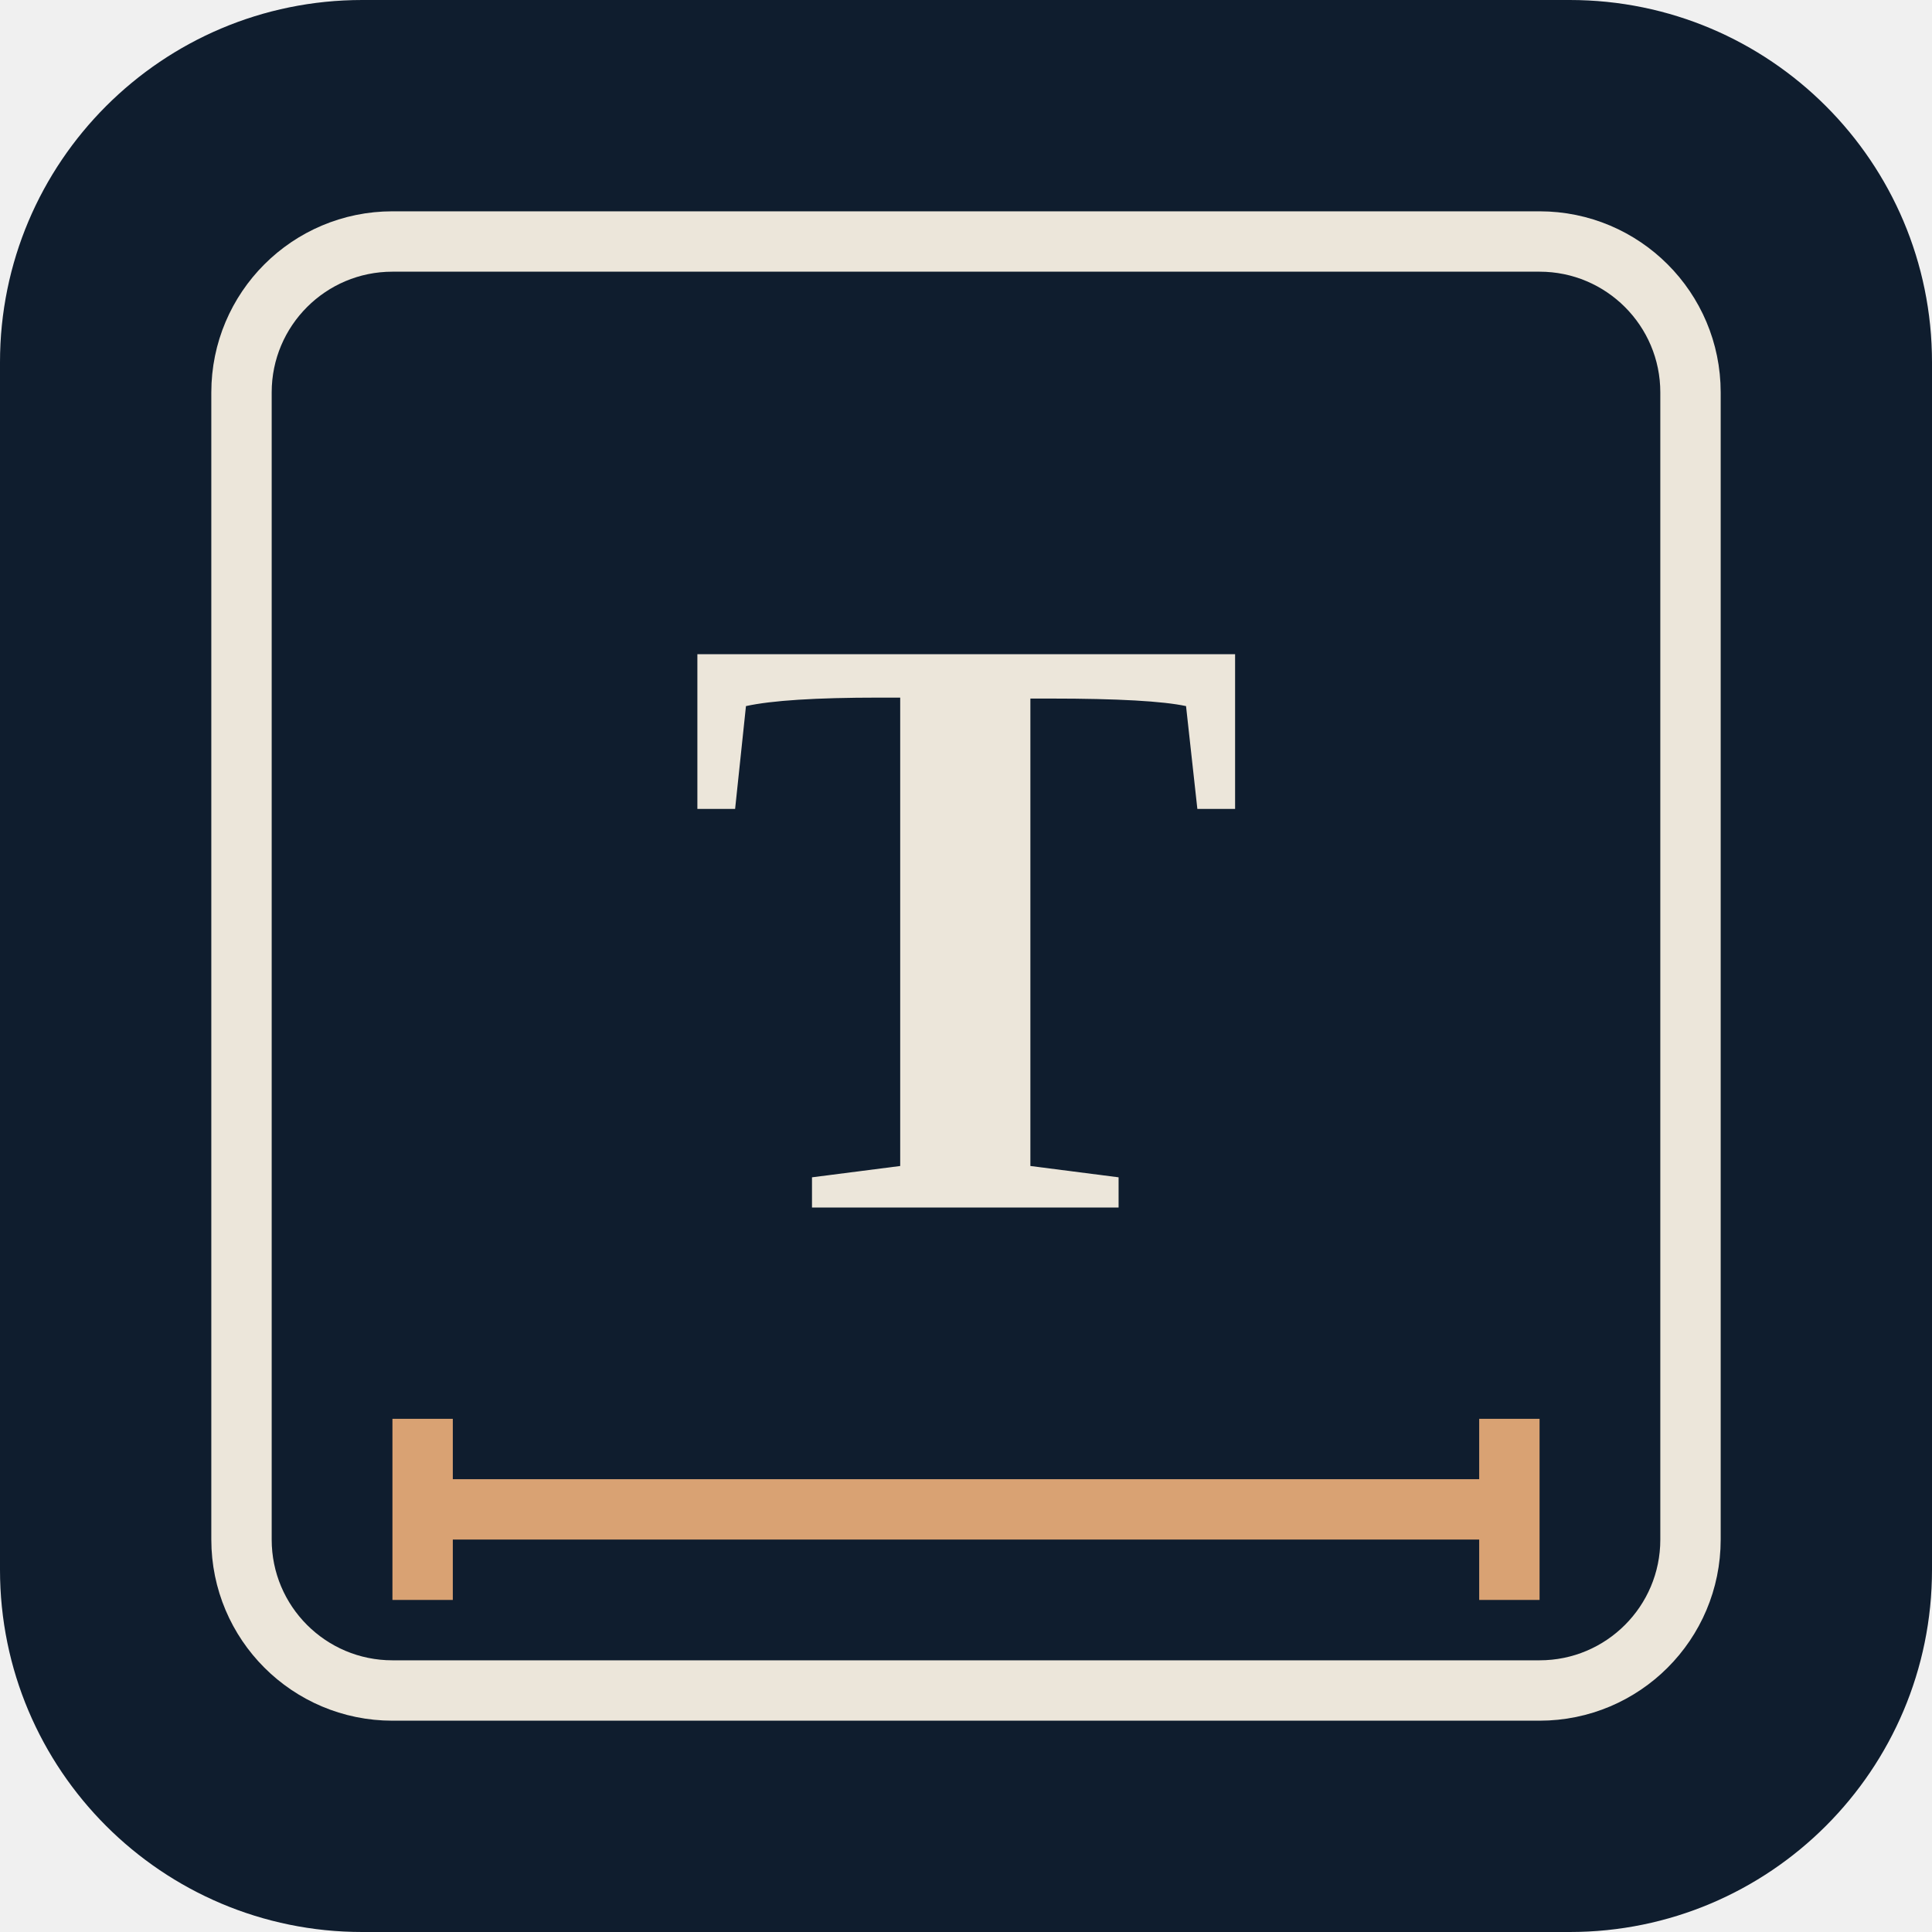
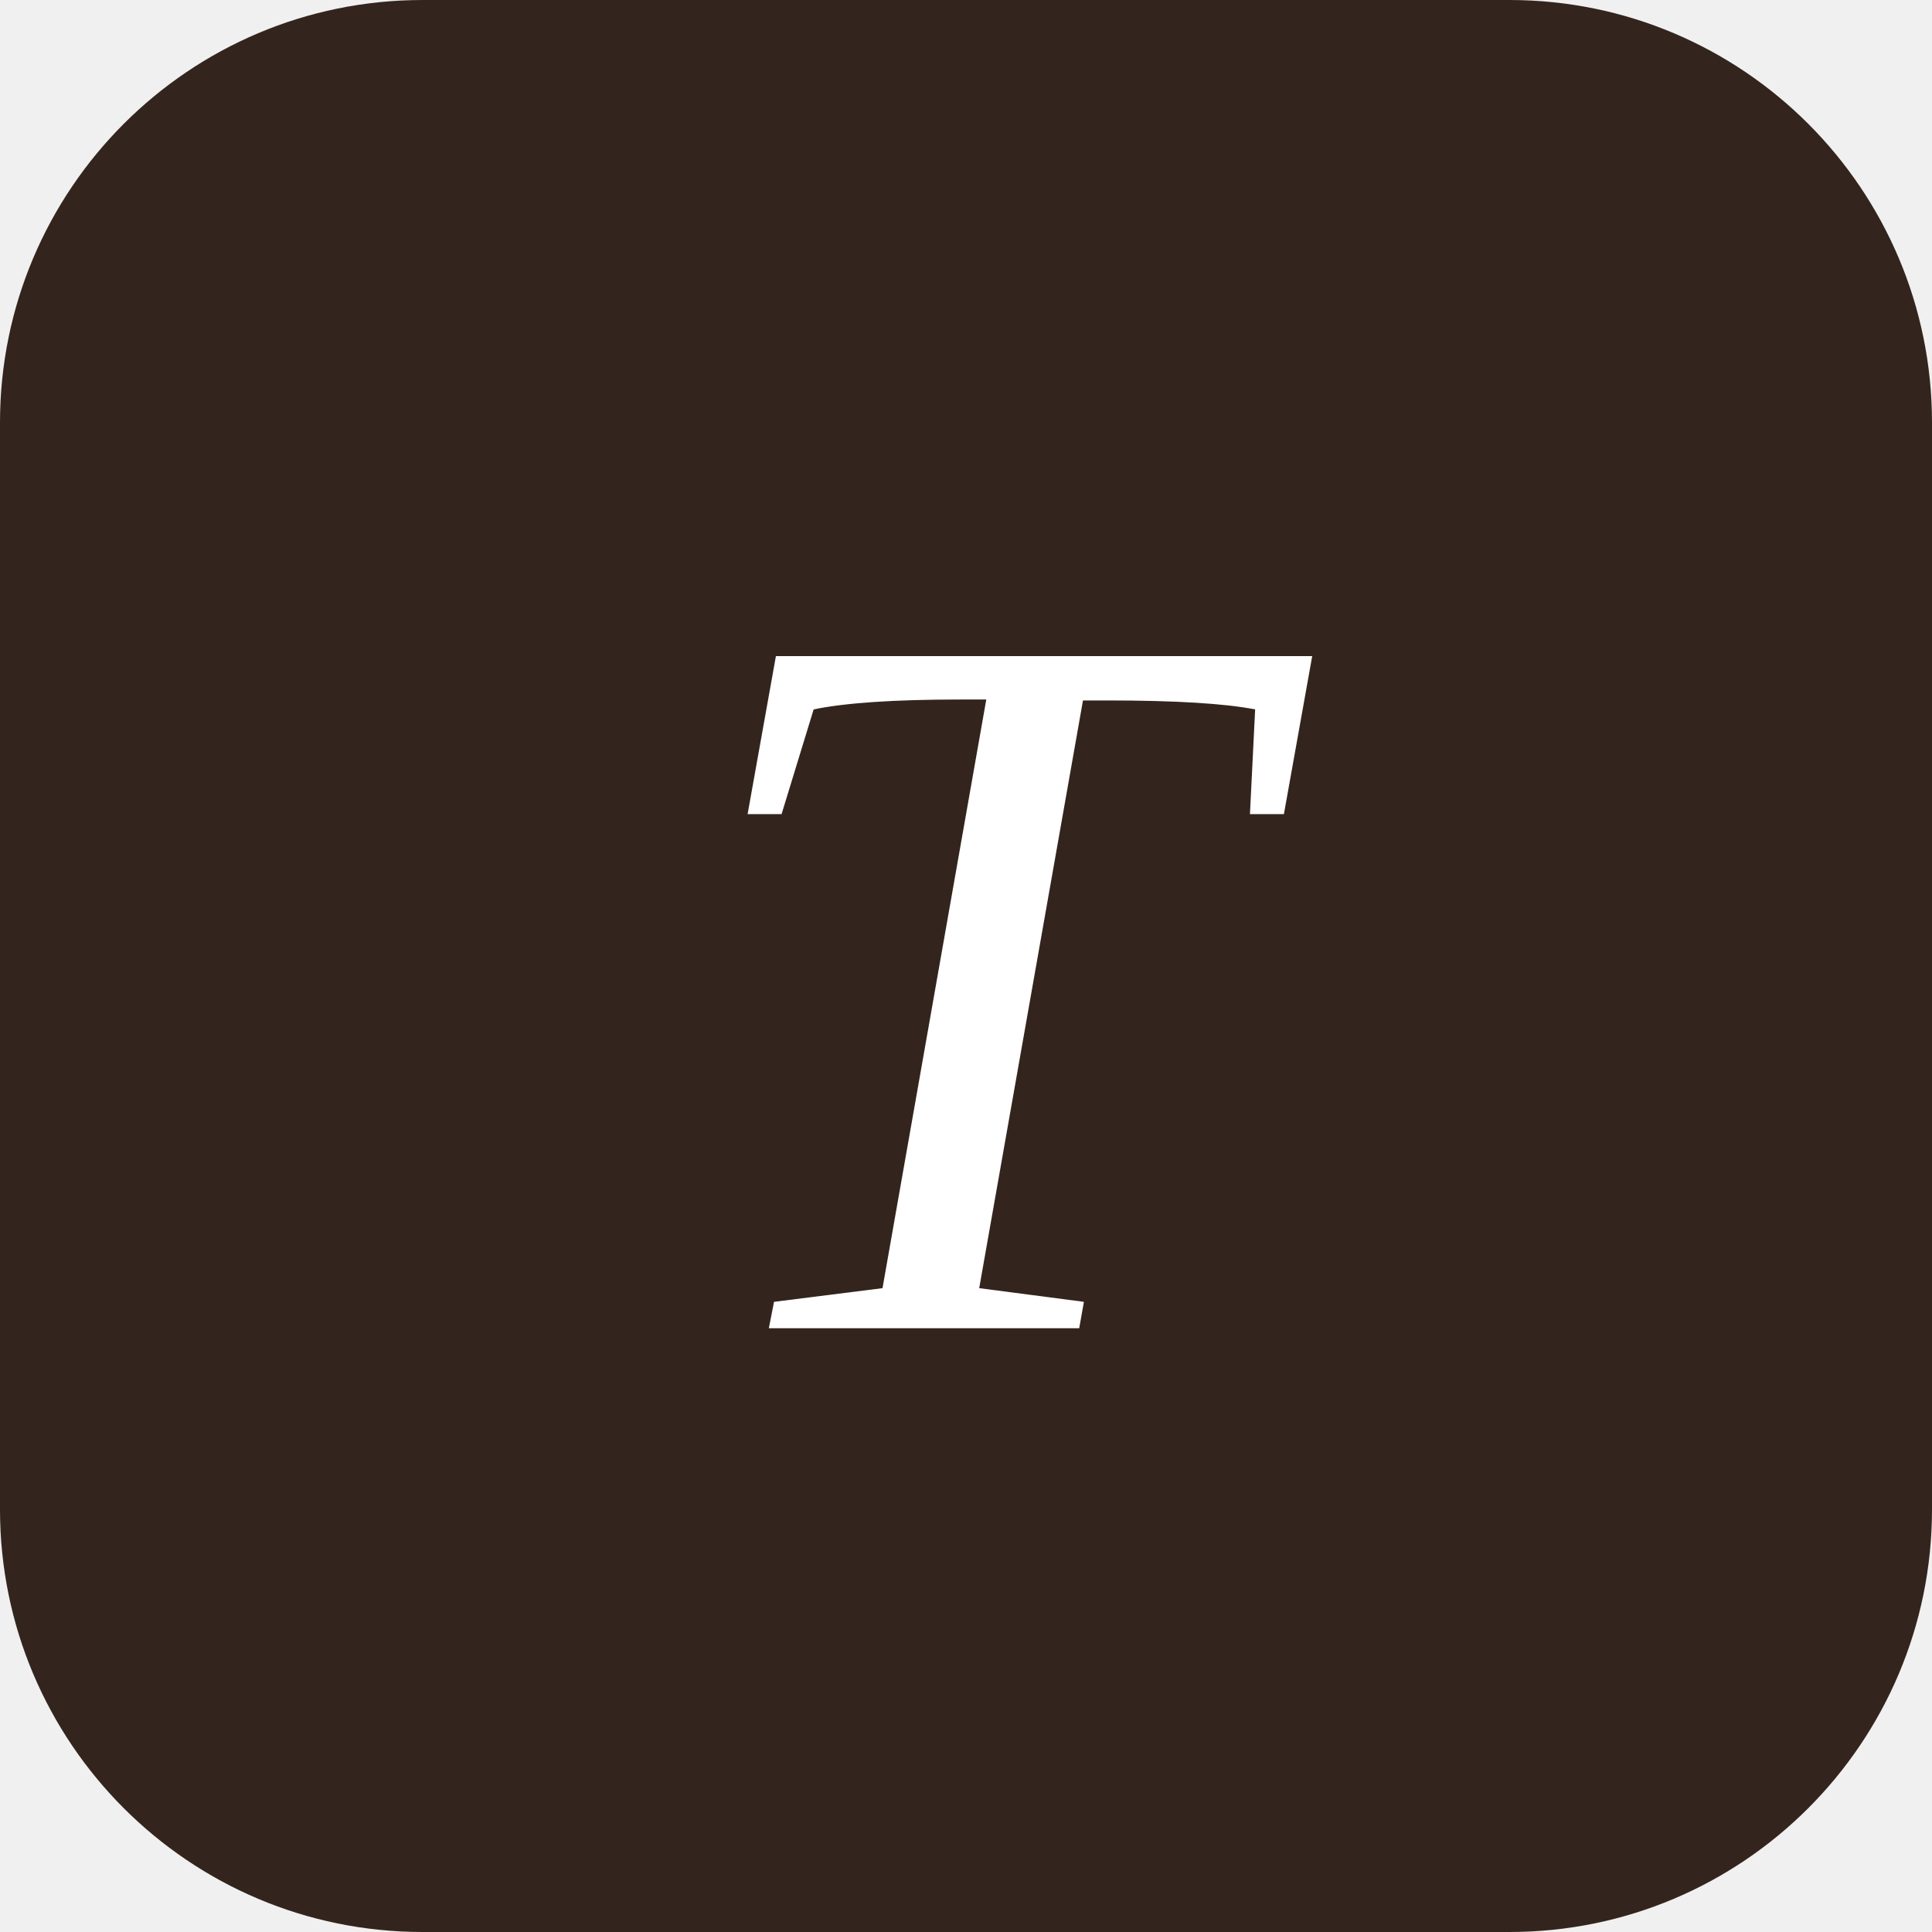
<svg xmlns="http://www.w3.org/2000/svg" viewBox="0 0 64 64">
-   <rect width="64" height="64" rx="12" fill="#0f1d2e" />
-   <rect x="8" y="8" width="48" height="48" rx="5" fill="none" stroke="#ece6da" stroke-width="2" />
-   <path d="M14 50h36M14 47v6M50 47v6" stroke="#d9a273" stroke-width="2" fill="none" />
-   <text x="32" y="40" text-anchor="middle" font-family="Georgia, 'Times New Roman', serif" font-size="28" font-weight="600" fill="#ece6da">T</text>
+   <rect width="64" height="64" rx="14" fill="#33251d" />
+   <text x="32" y="44" text-anchor="middle" font-family="Georgia, 'Times New Roman', serif" font-style="italic" font-size="34" fill="#ffffff">T</text>
</svg>
